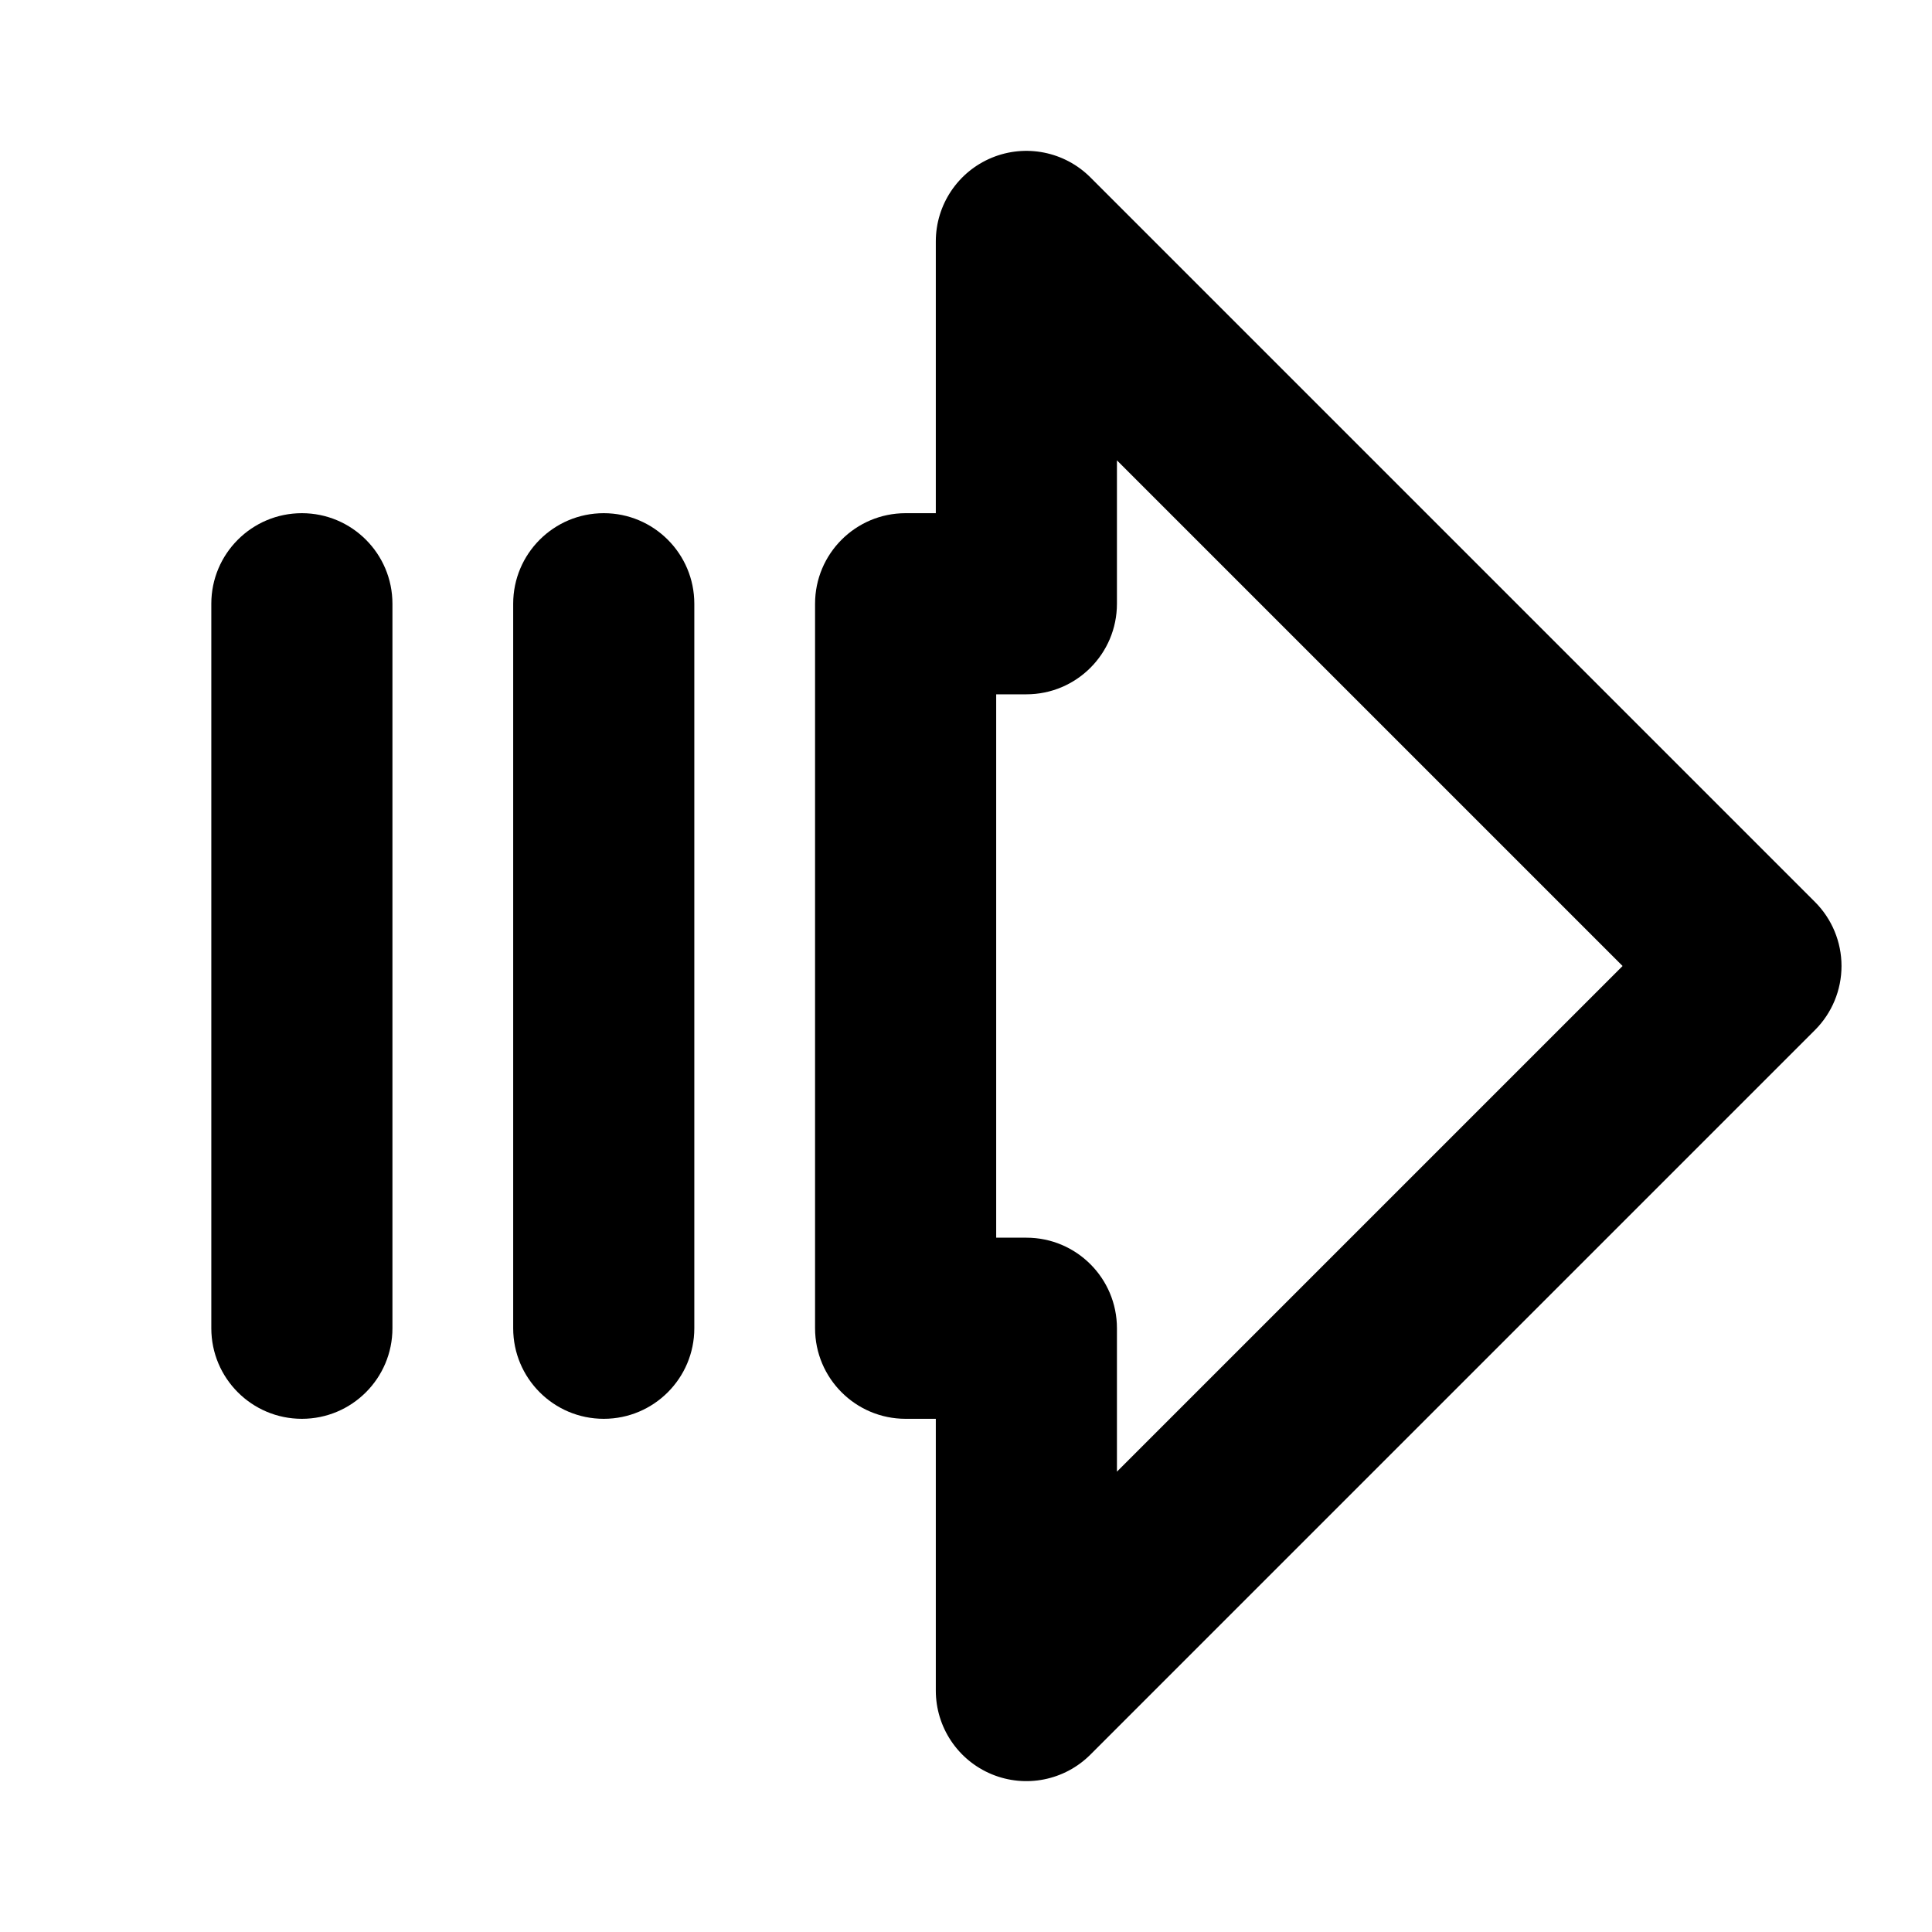
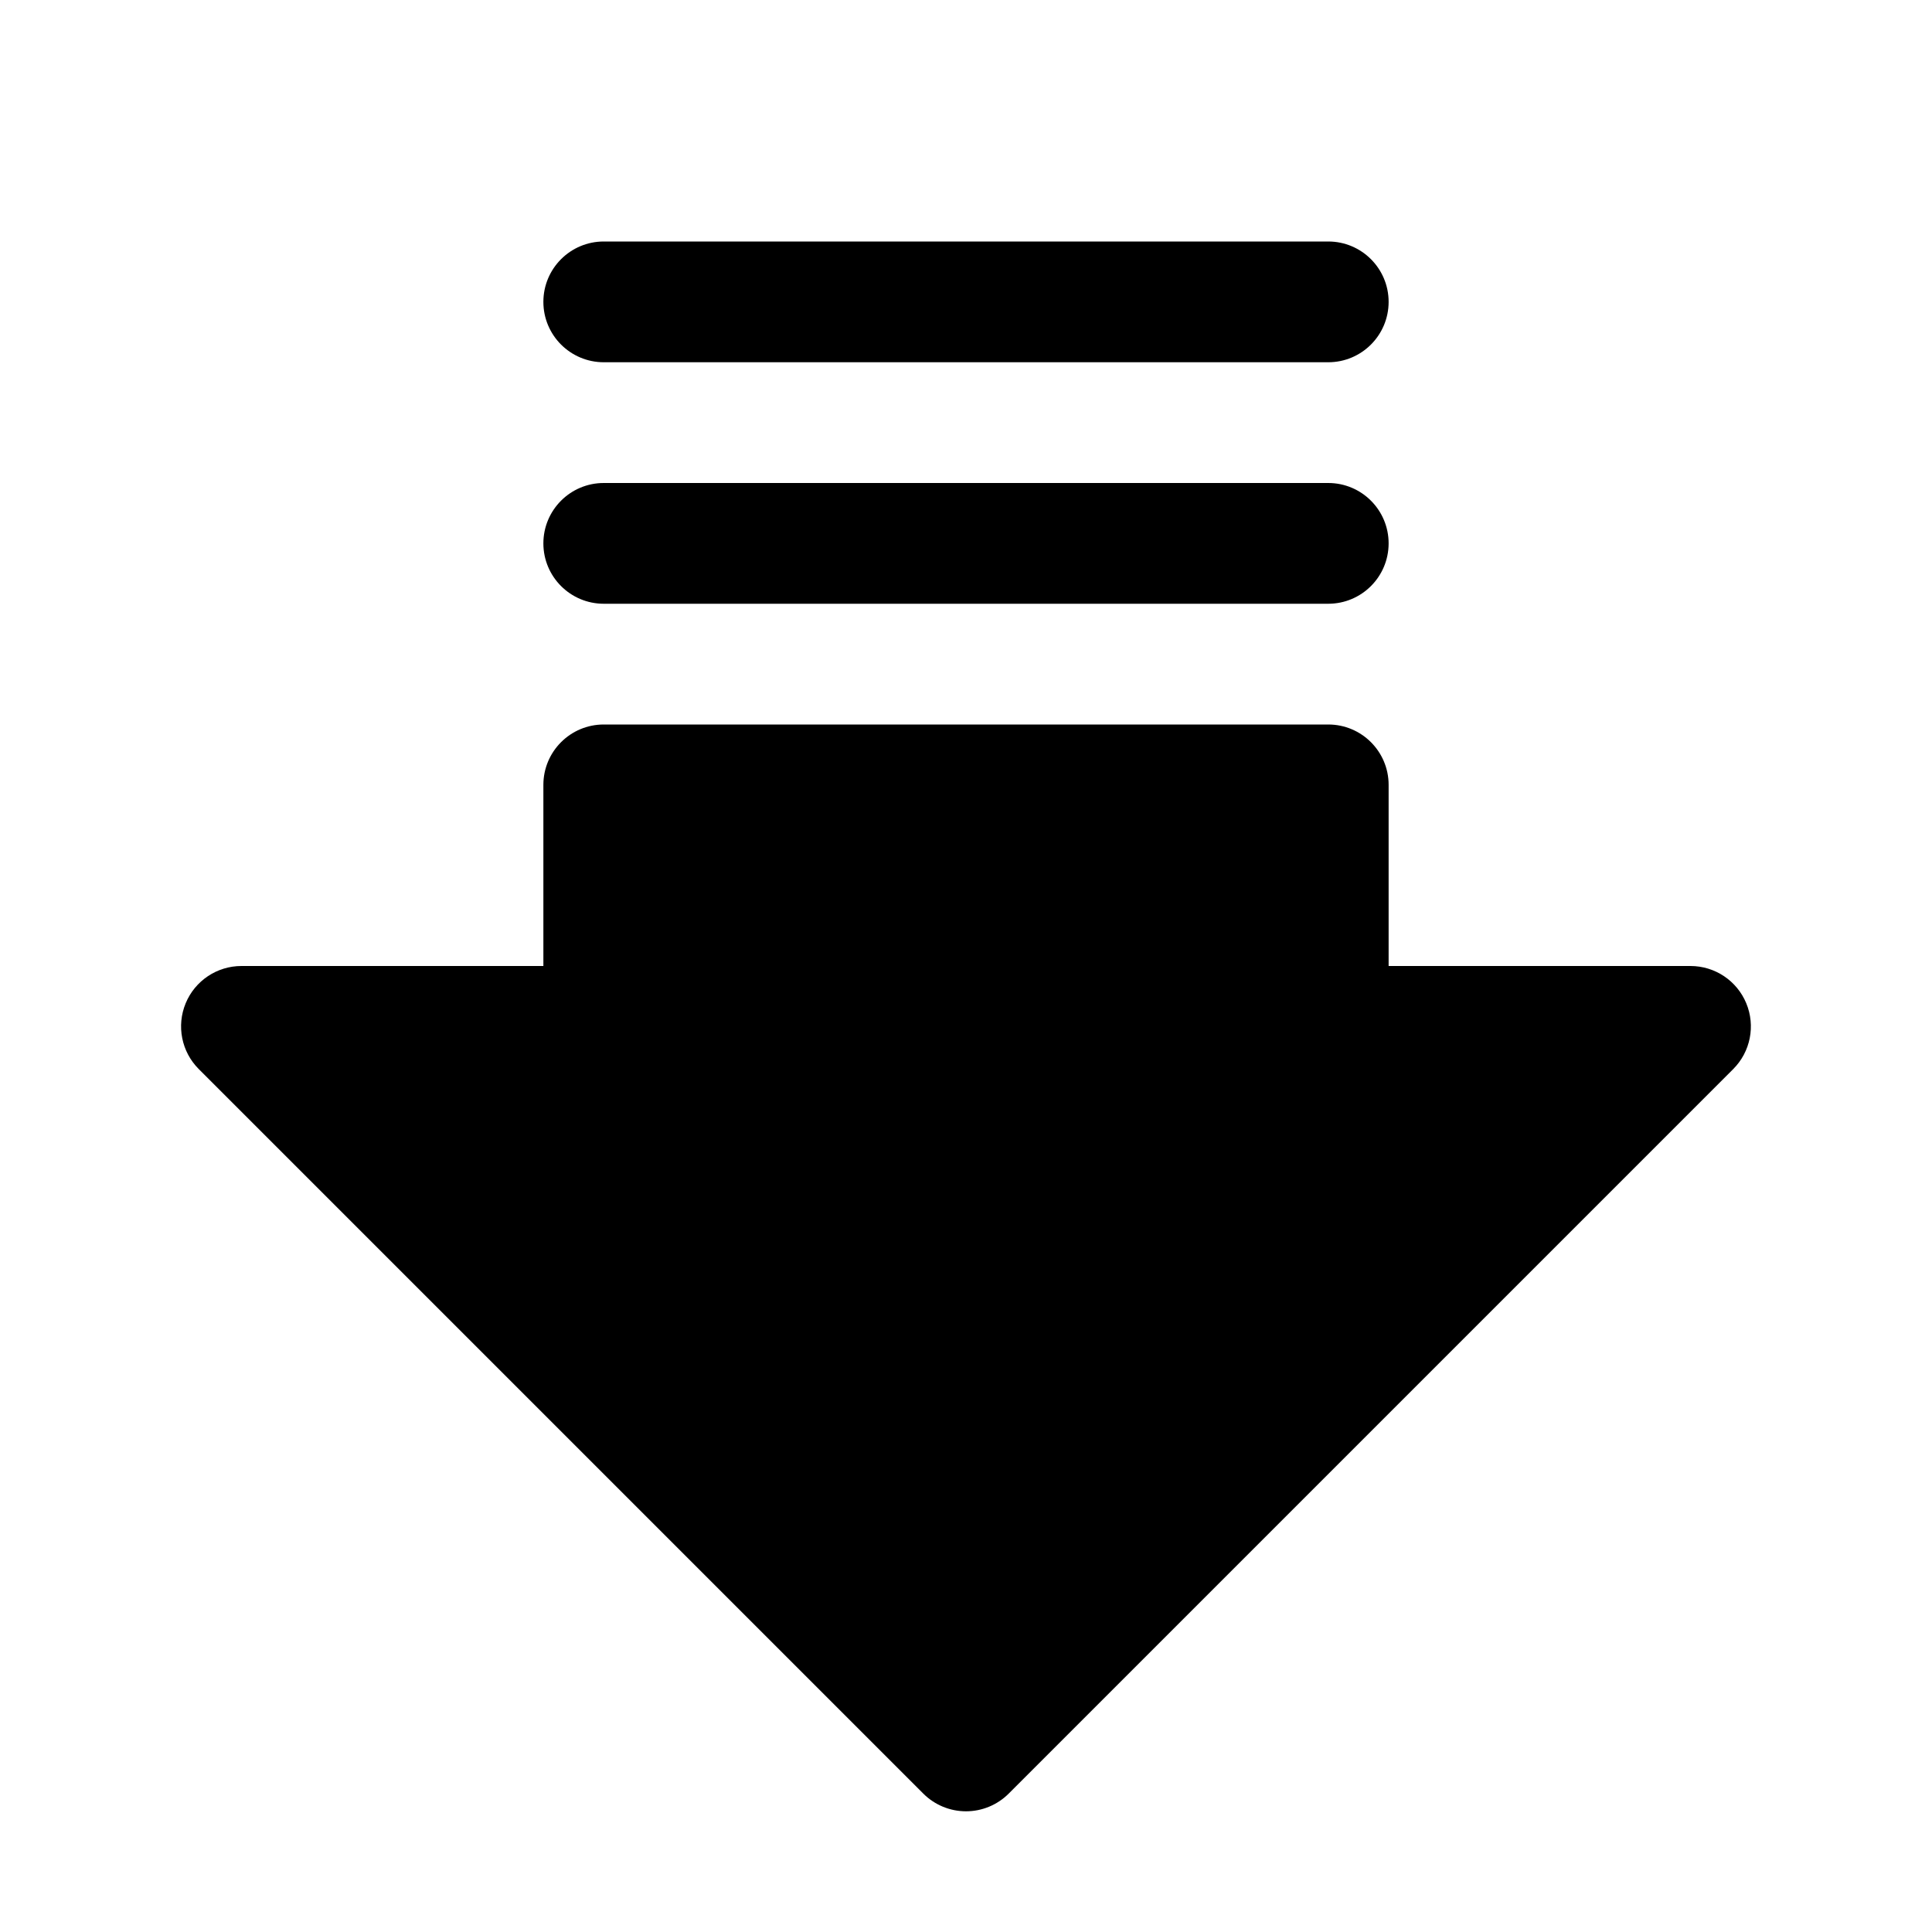
<svg xmlns="http://www.w3.org/2000/svg" viewBox="0 0 256 256" fill="currentColor">
-   <path d="M240.49,119.51l-96-96A12,12,0,0,0,124,32V68h-4a12,12,0,0,0-12,12v96a12,12,0,0,0,12,12h4v36a12,12,0,0,0,20.49,8.49l96-96A12,12,0,0,0,240.49,119.51ZM148,195V176a12,12,0,0,0-12-12h-4V92h4a12,12,0,0,0,12-12V61l67,67ZM52,80v96a12,12,0,0,1-24,0V80a12,12,0,0,1,24,0Zm40,0v96a12,12,0,0,1-24,0V80a12,12,0,0,1,24,0Z" />
+   <path d="M72,40a8,8,0,0,1,8-8h96a8,8,0,0,1,0,16H80A8,8,0,0,1,72,40Zm159.39,92.94A8,8,0,0,0,224,128H184V104a8,8,0,0,0-8-8H80a8,8,0,0,0-8,8v24H32a8,8,0,0,0-5.66,13.66l96,96a8,8,0,0,0,11.32,0l96-96A8,8,0,0,0,231.39,132.94ZM80,80h96a8,8,0,0,0,0-16H80a8,8,0,0,0,0,16Z" />
</svg>
